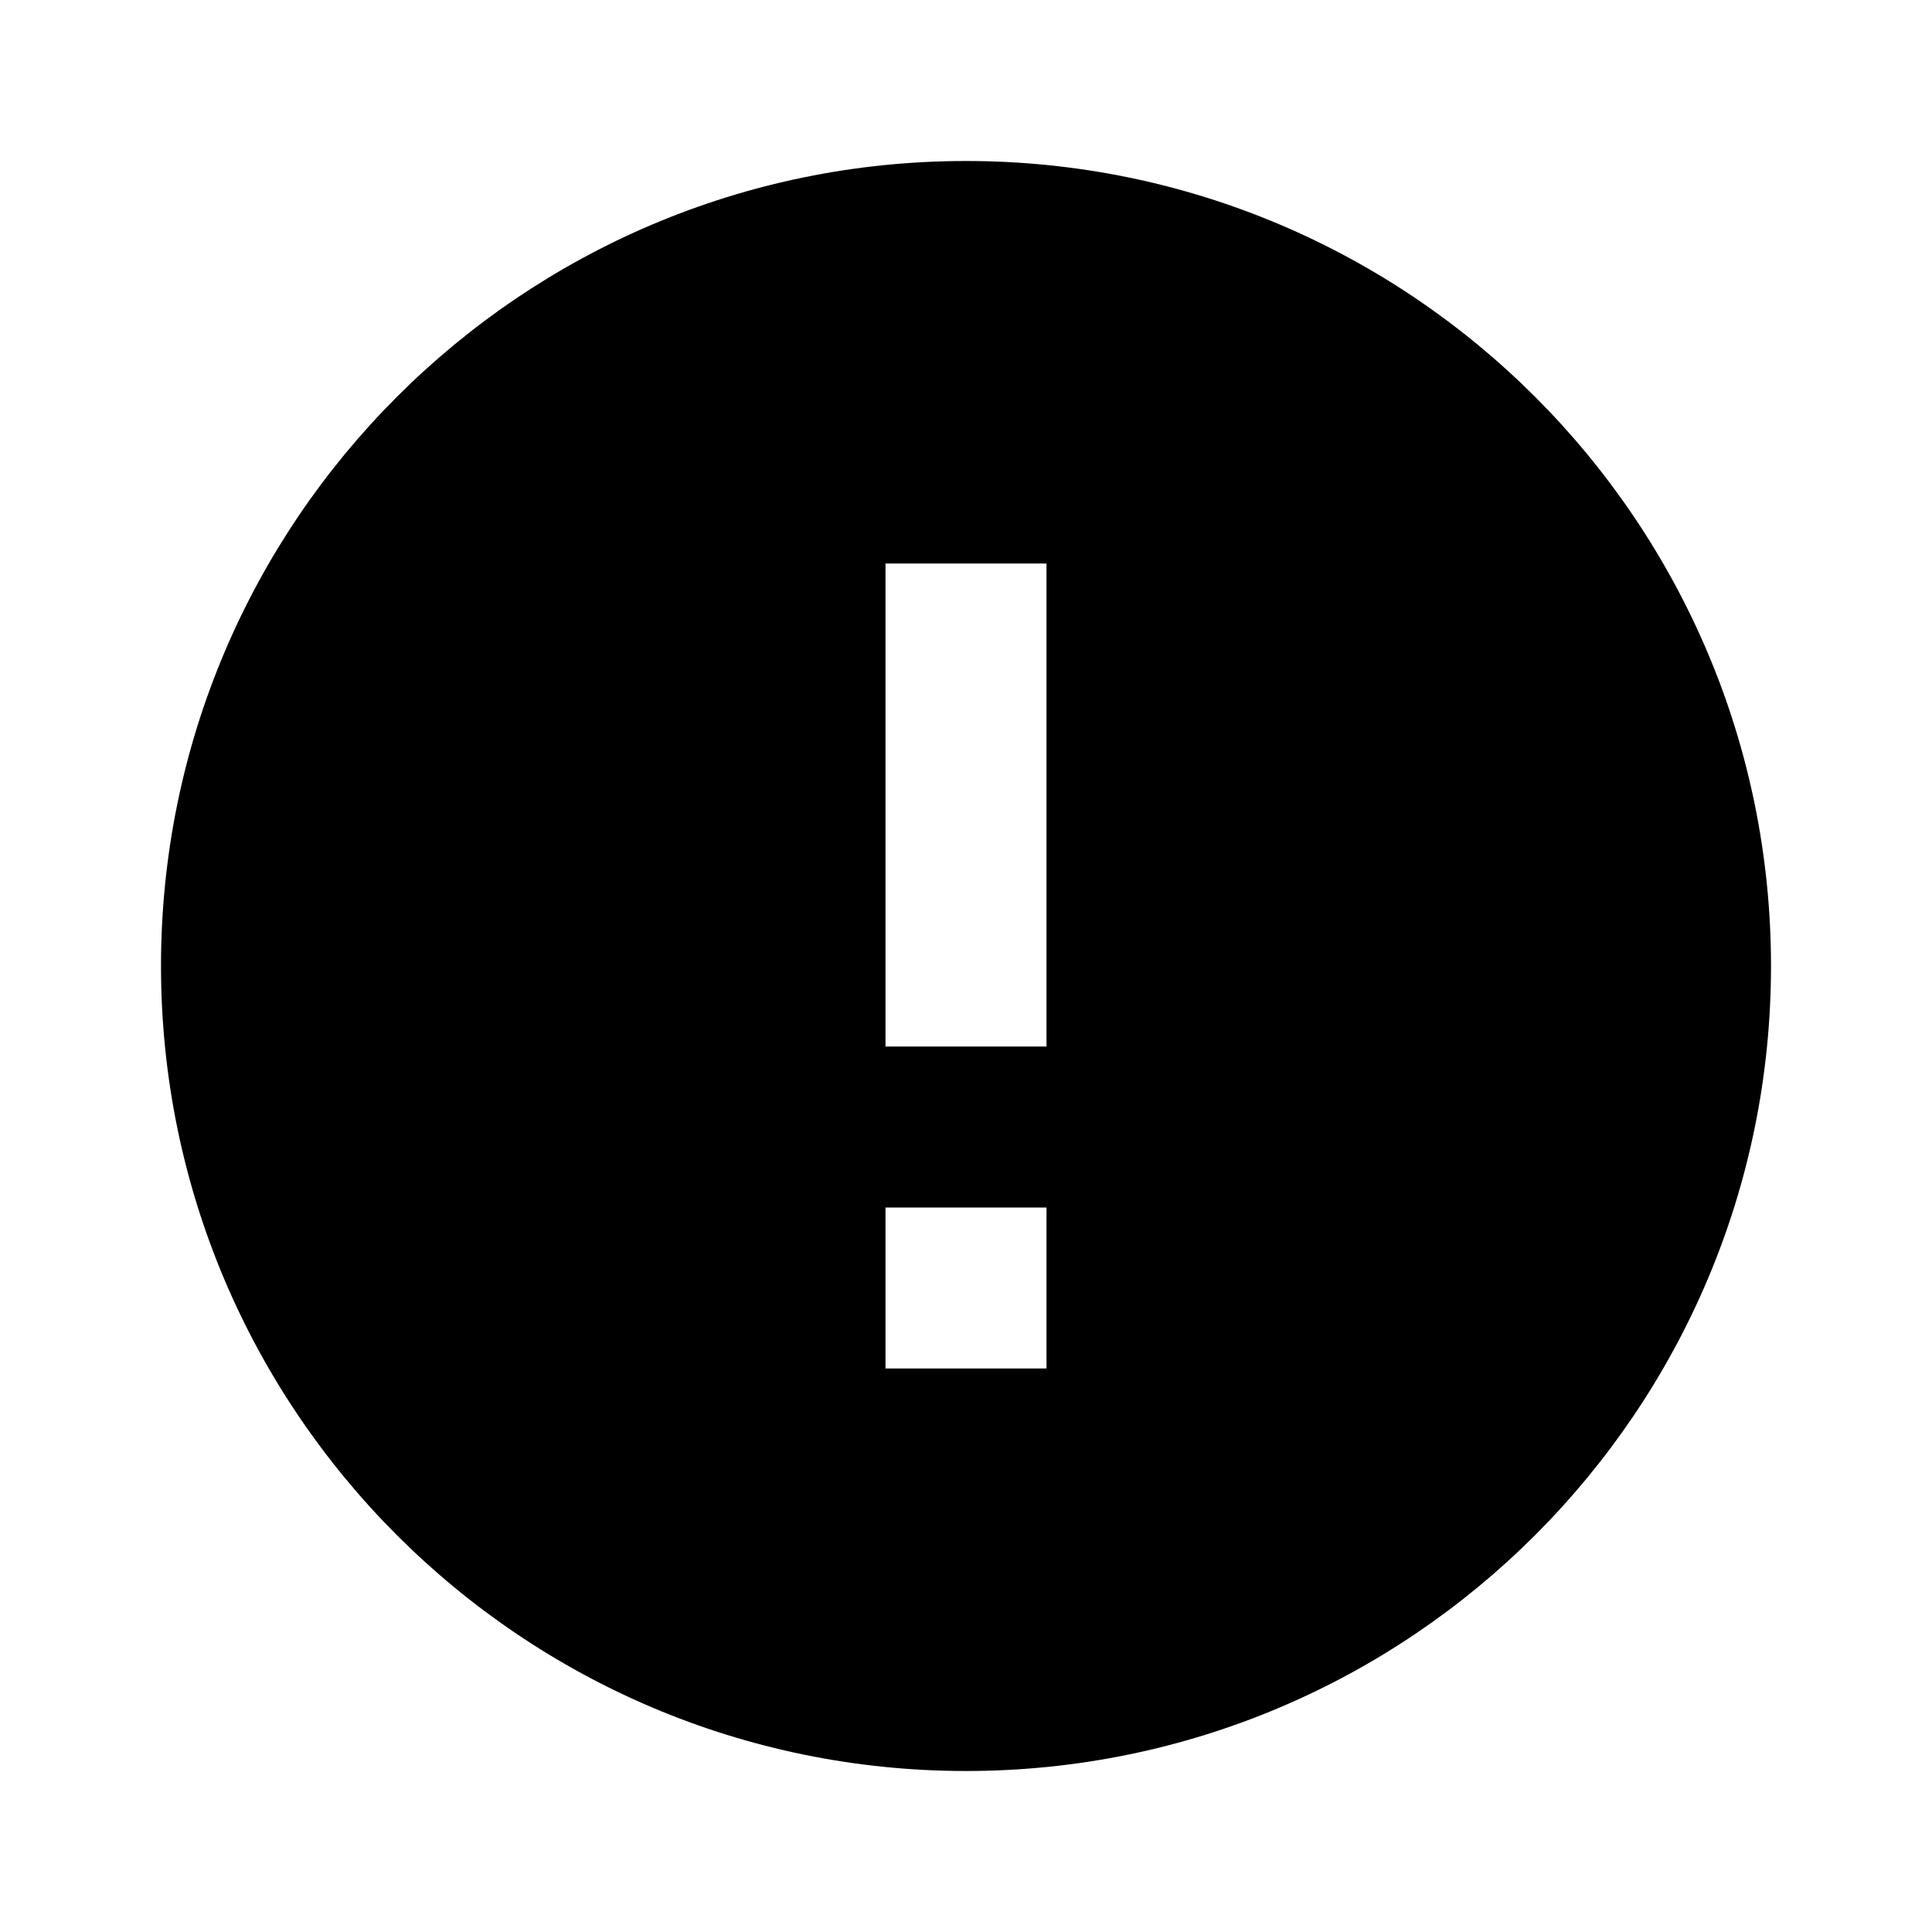
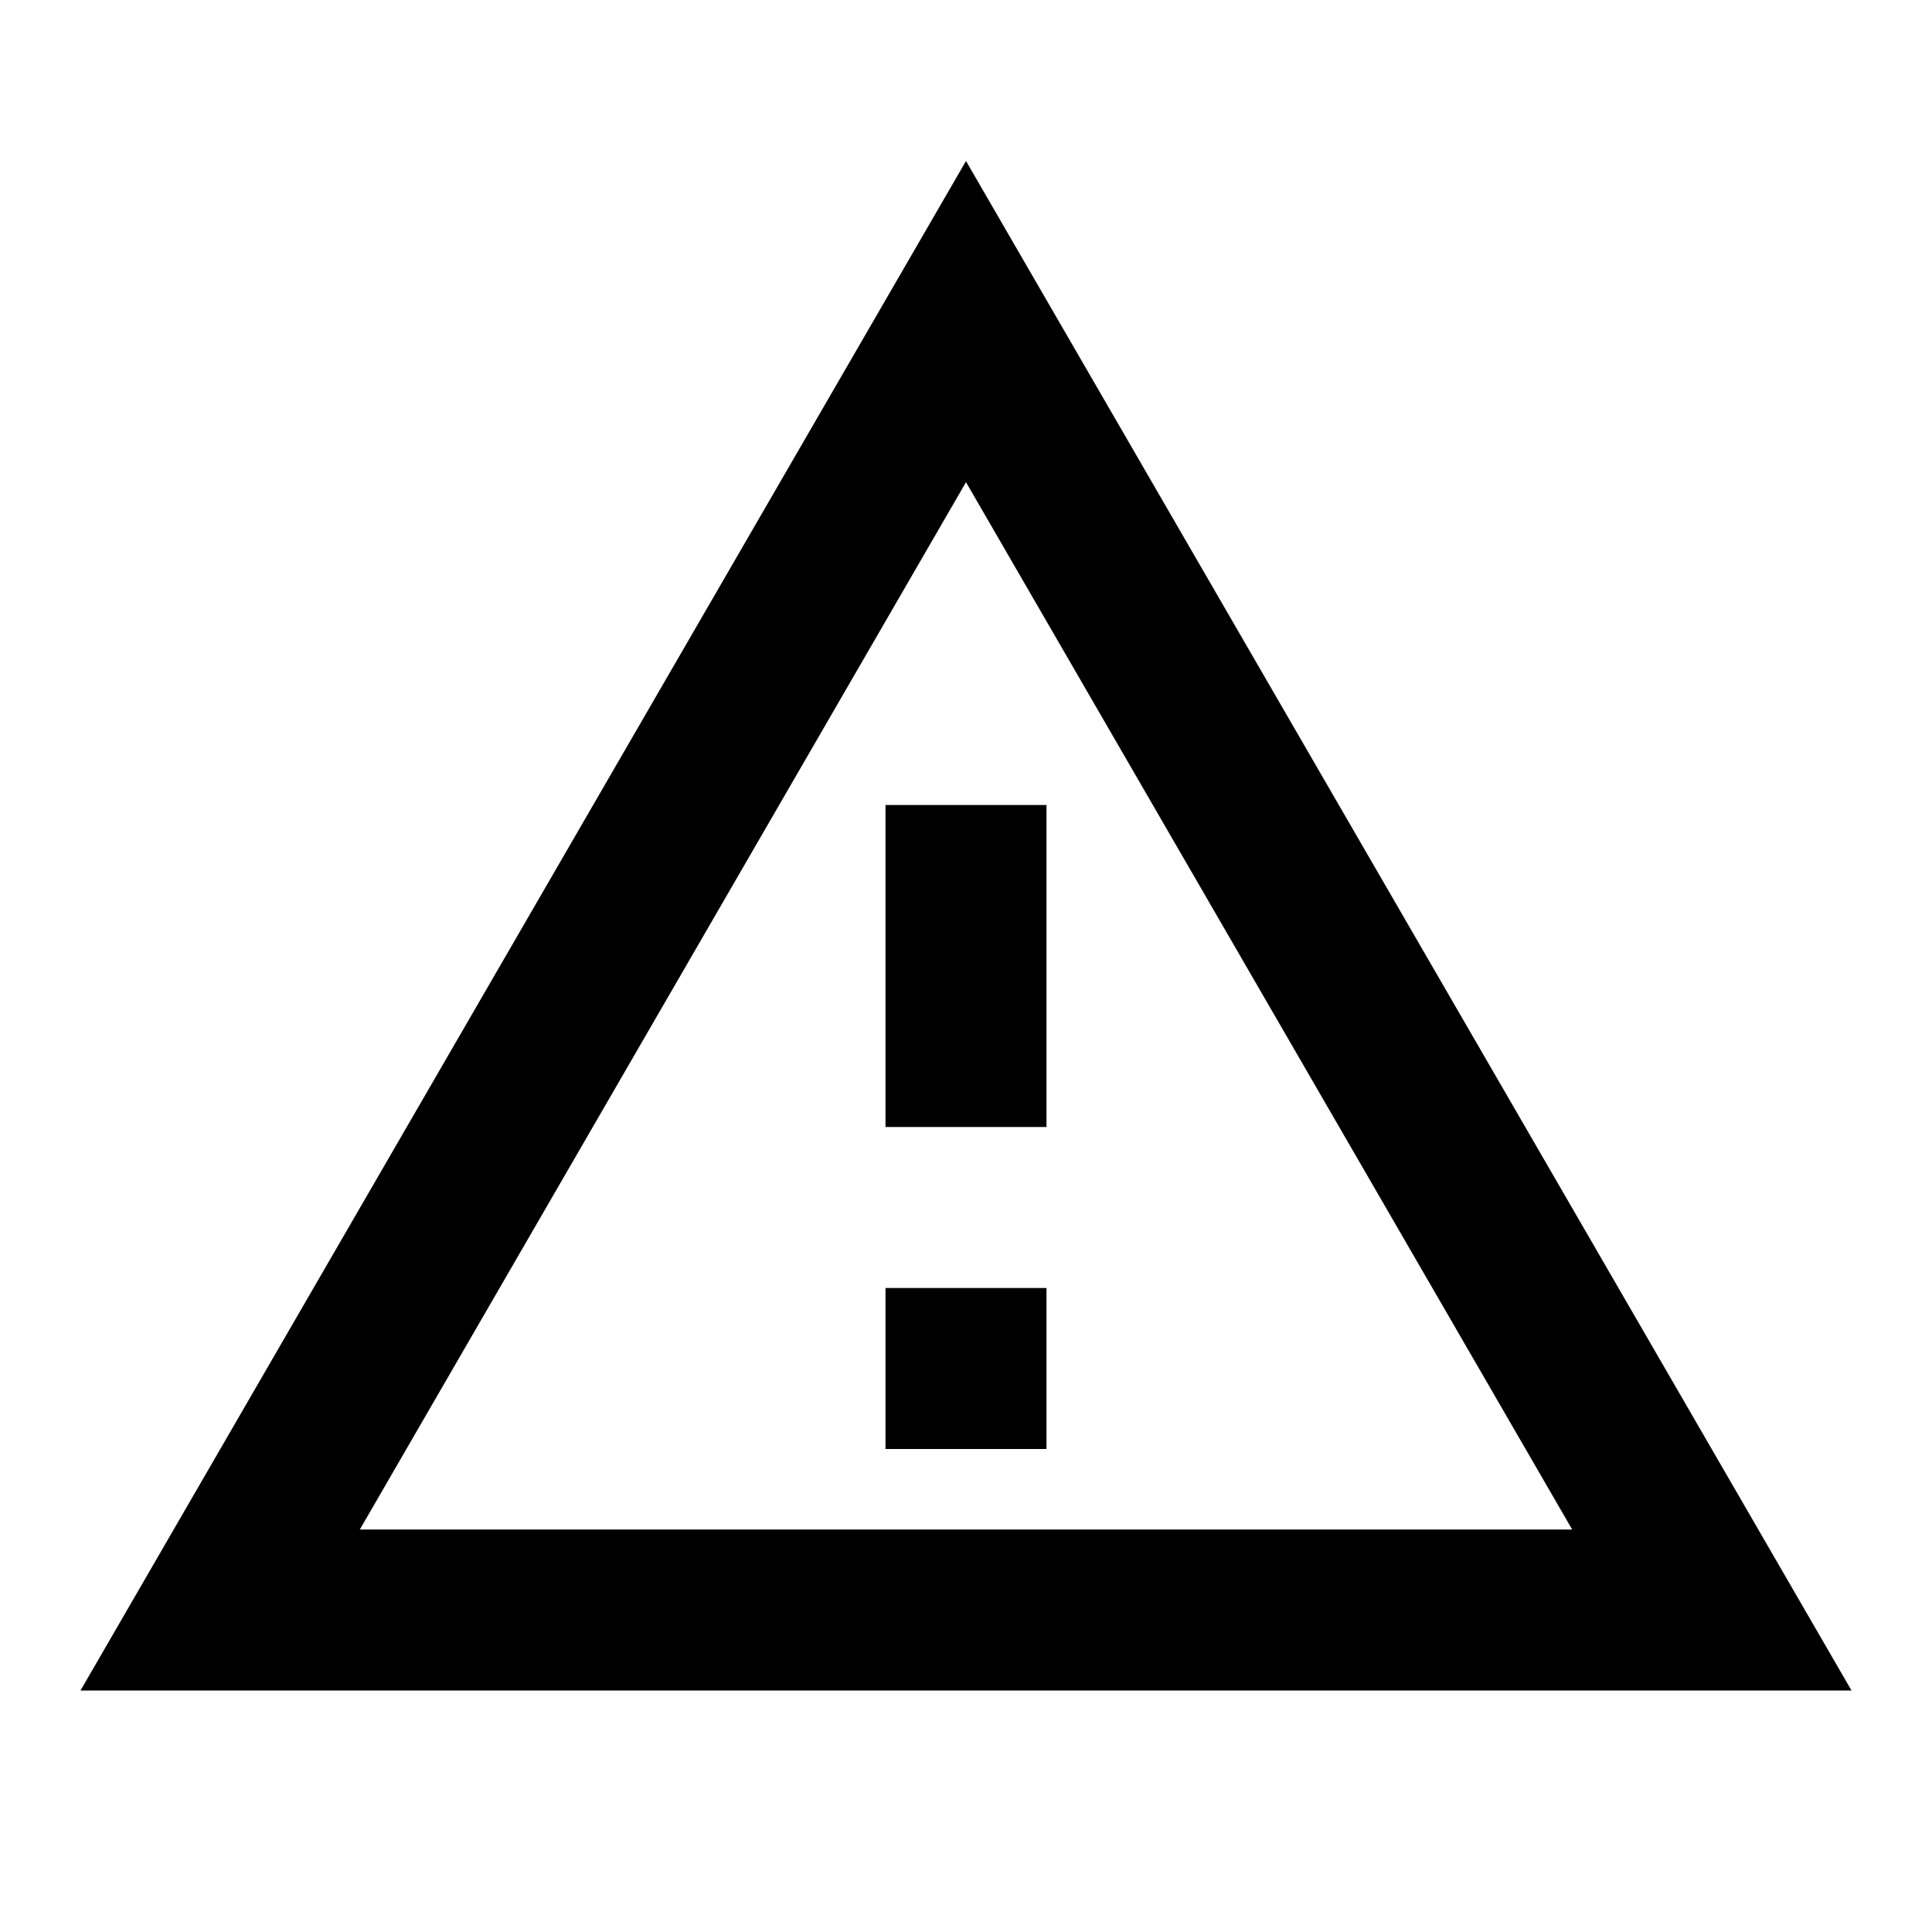
<svg xmlns="http://www.w3.org/2000/svg" height="24px" viewBox="0 0 24 24" width="24px" fill="#000000">
-   <path d="M0 0h24v24H0z" fill="none" />
-   <path d="M12 2C6.48 2 2 6.48 2 12s4.48 10 10 10 10-4.48 10-10S17.52 2 12 2zm1 15h-2v-2h2v2zm0-4h-2V7h2v6z" />
+   <path d="M0 0h24v24H0V0z" fill="none" />
+   <path d="M12 5.99L19.53 19H4.47L12 5.99M12 2L1 21h22L12 2zm1 14h-2v2h2v-2zm0-6h-2v4h2v-4z" />
</svg>
